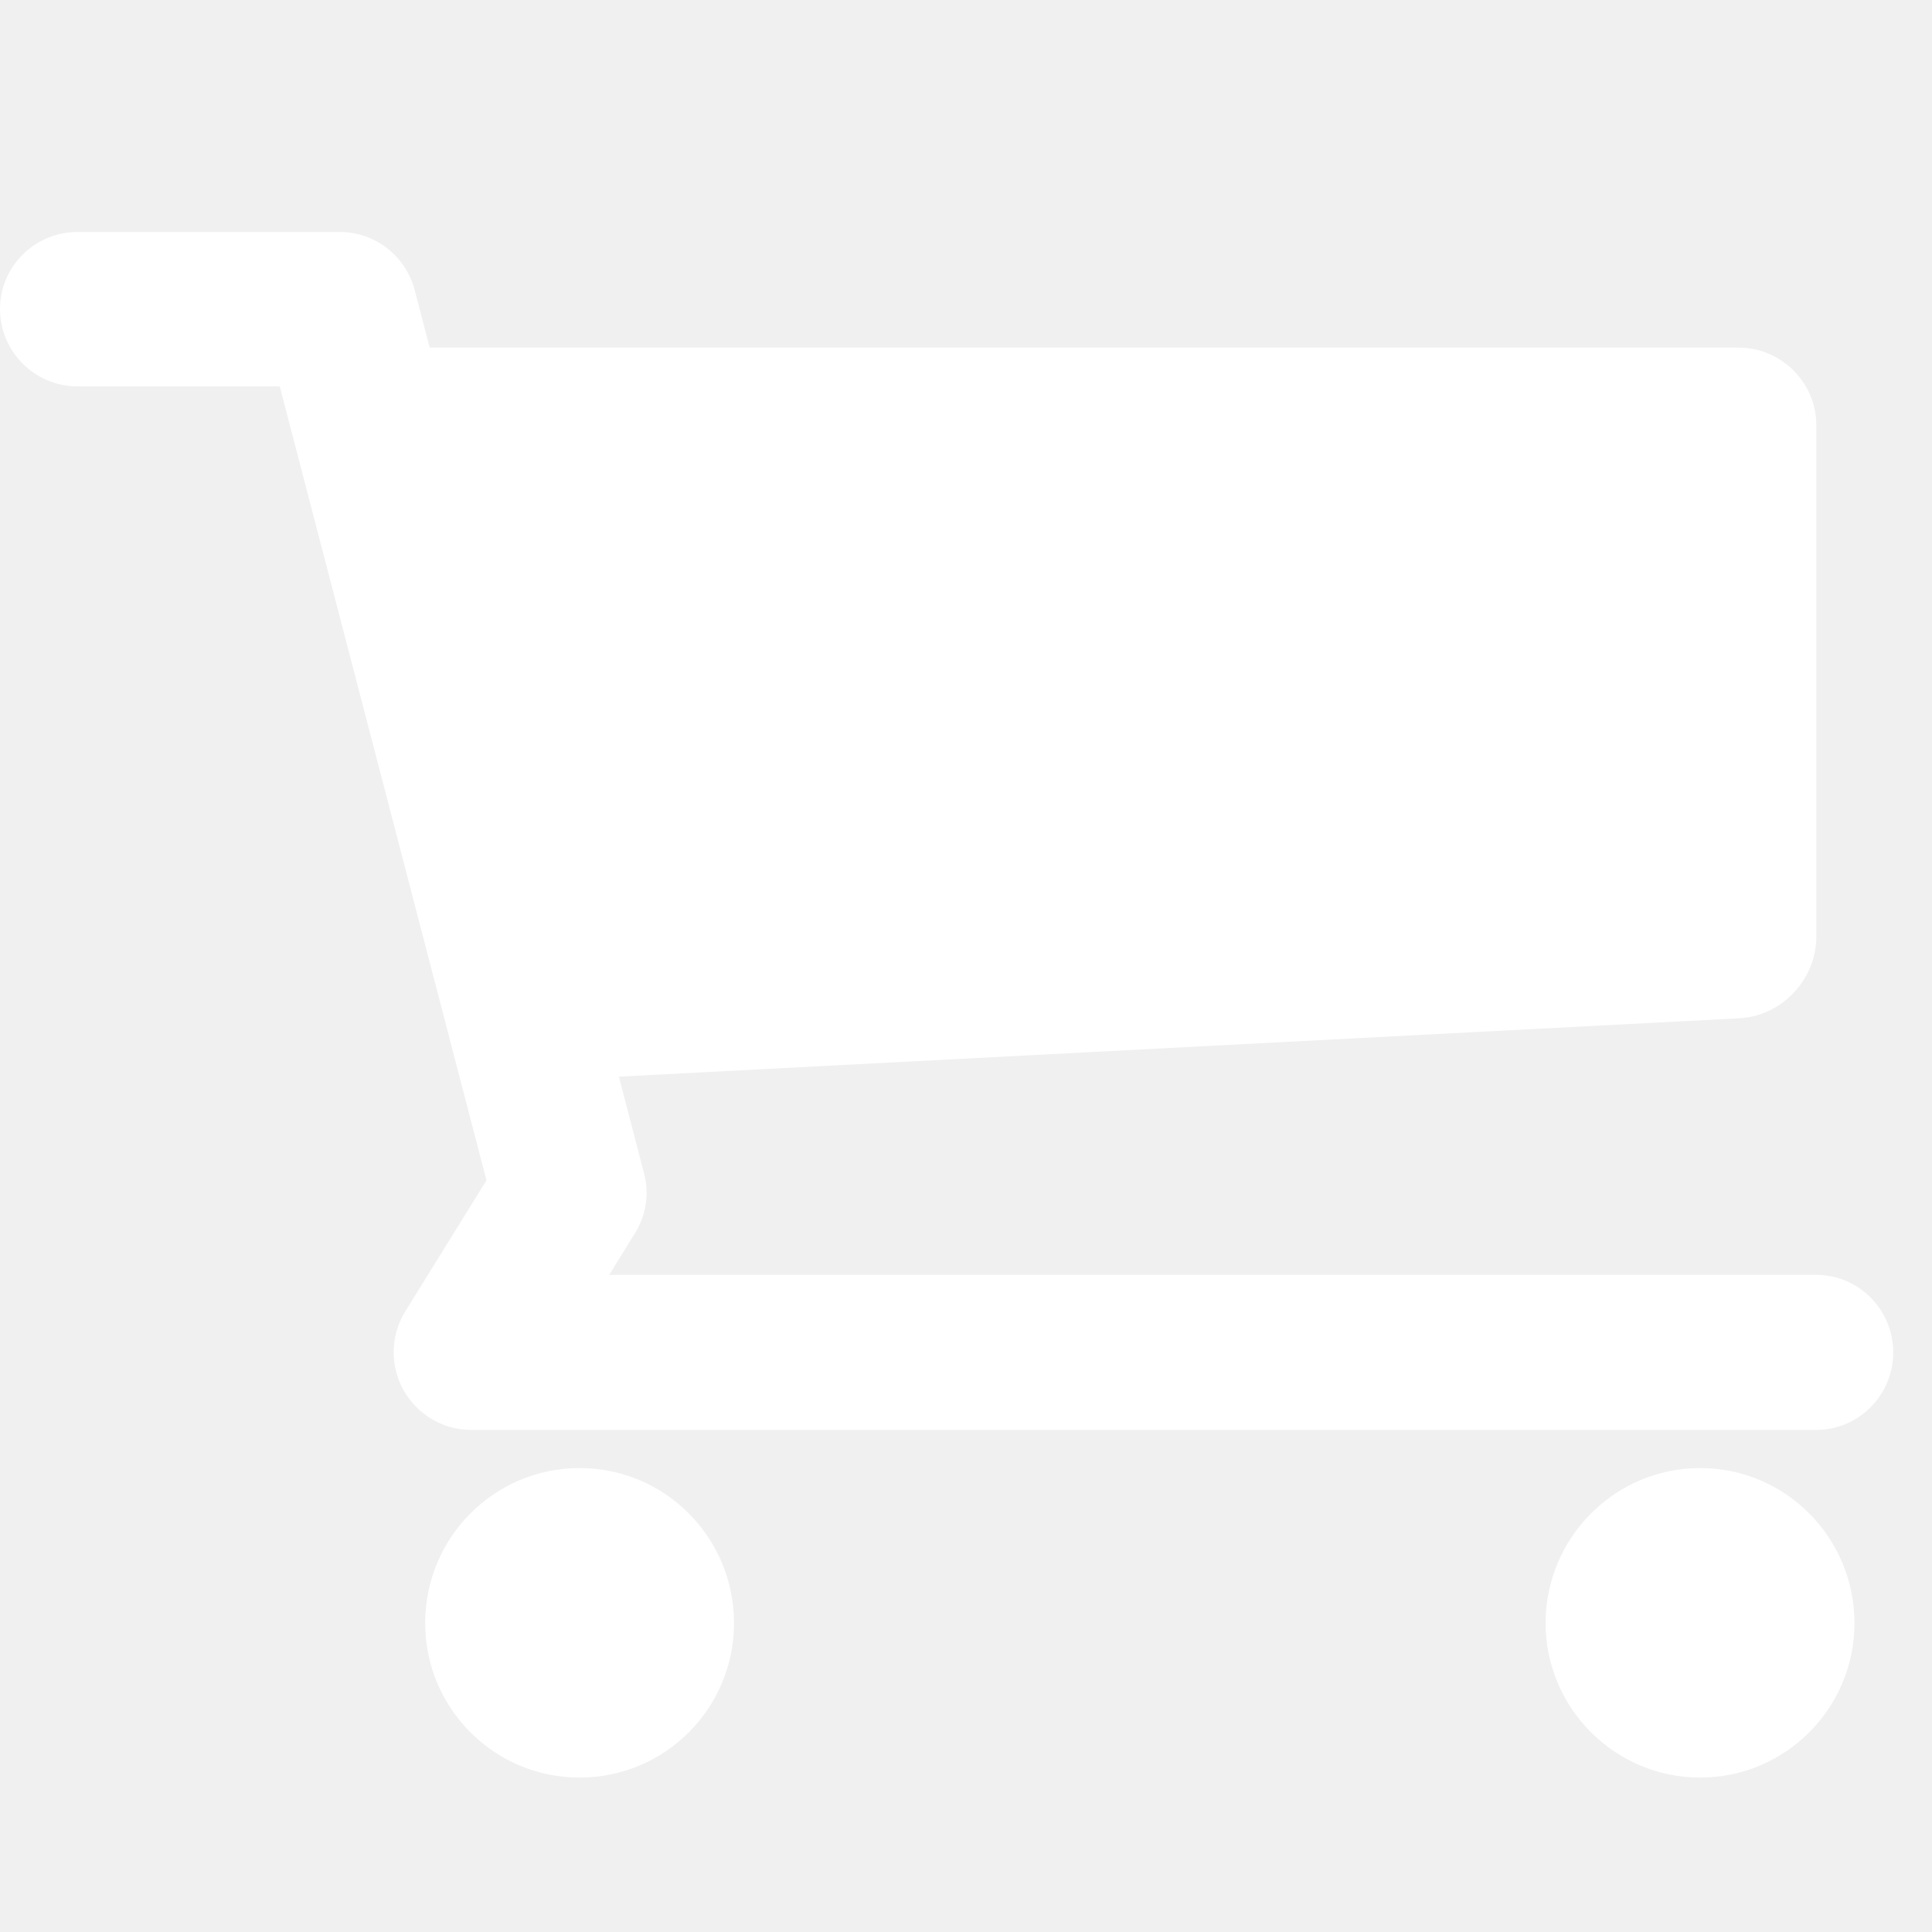
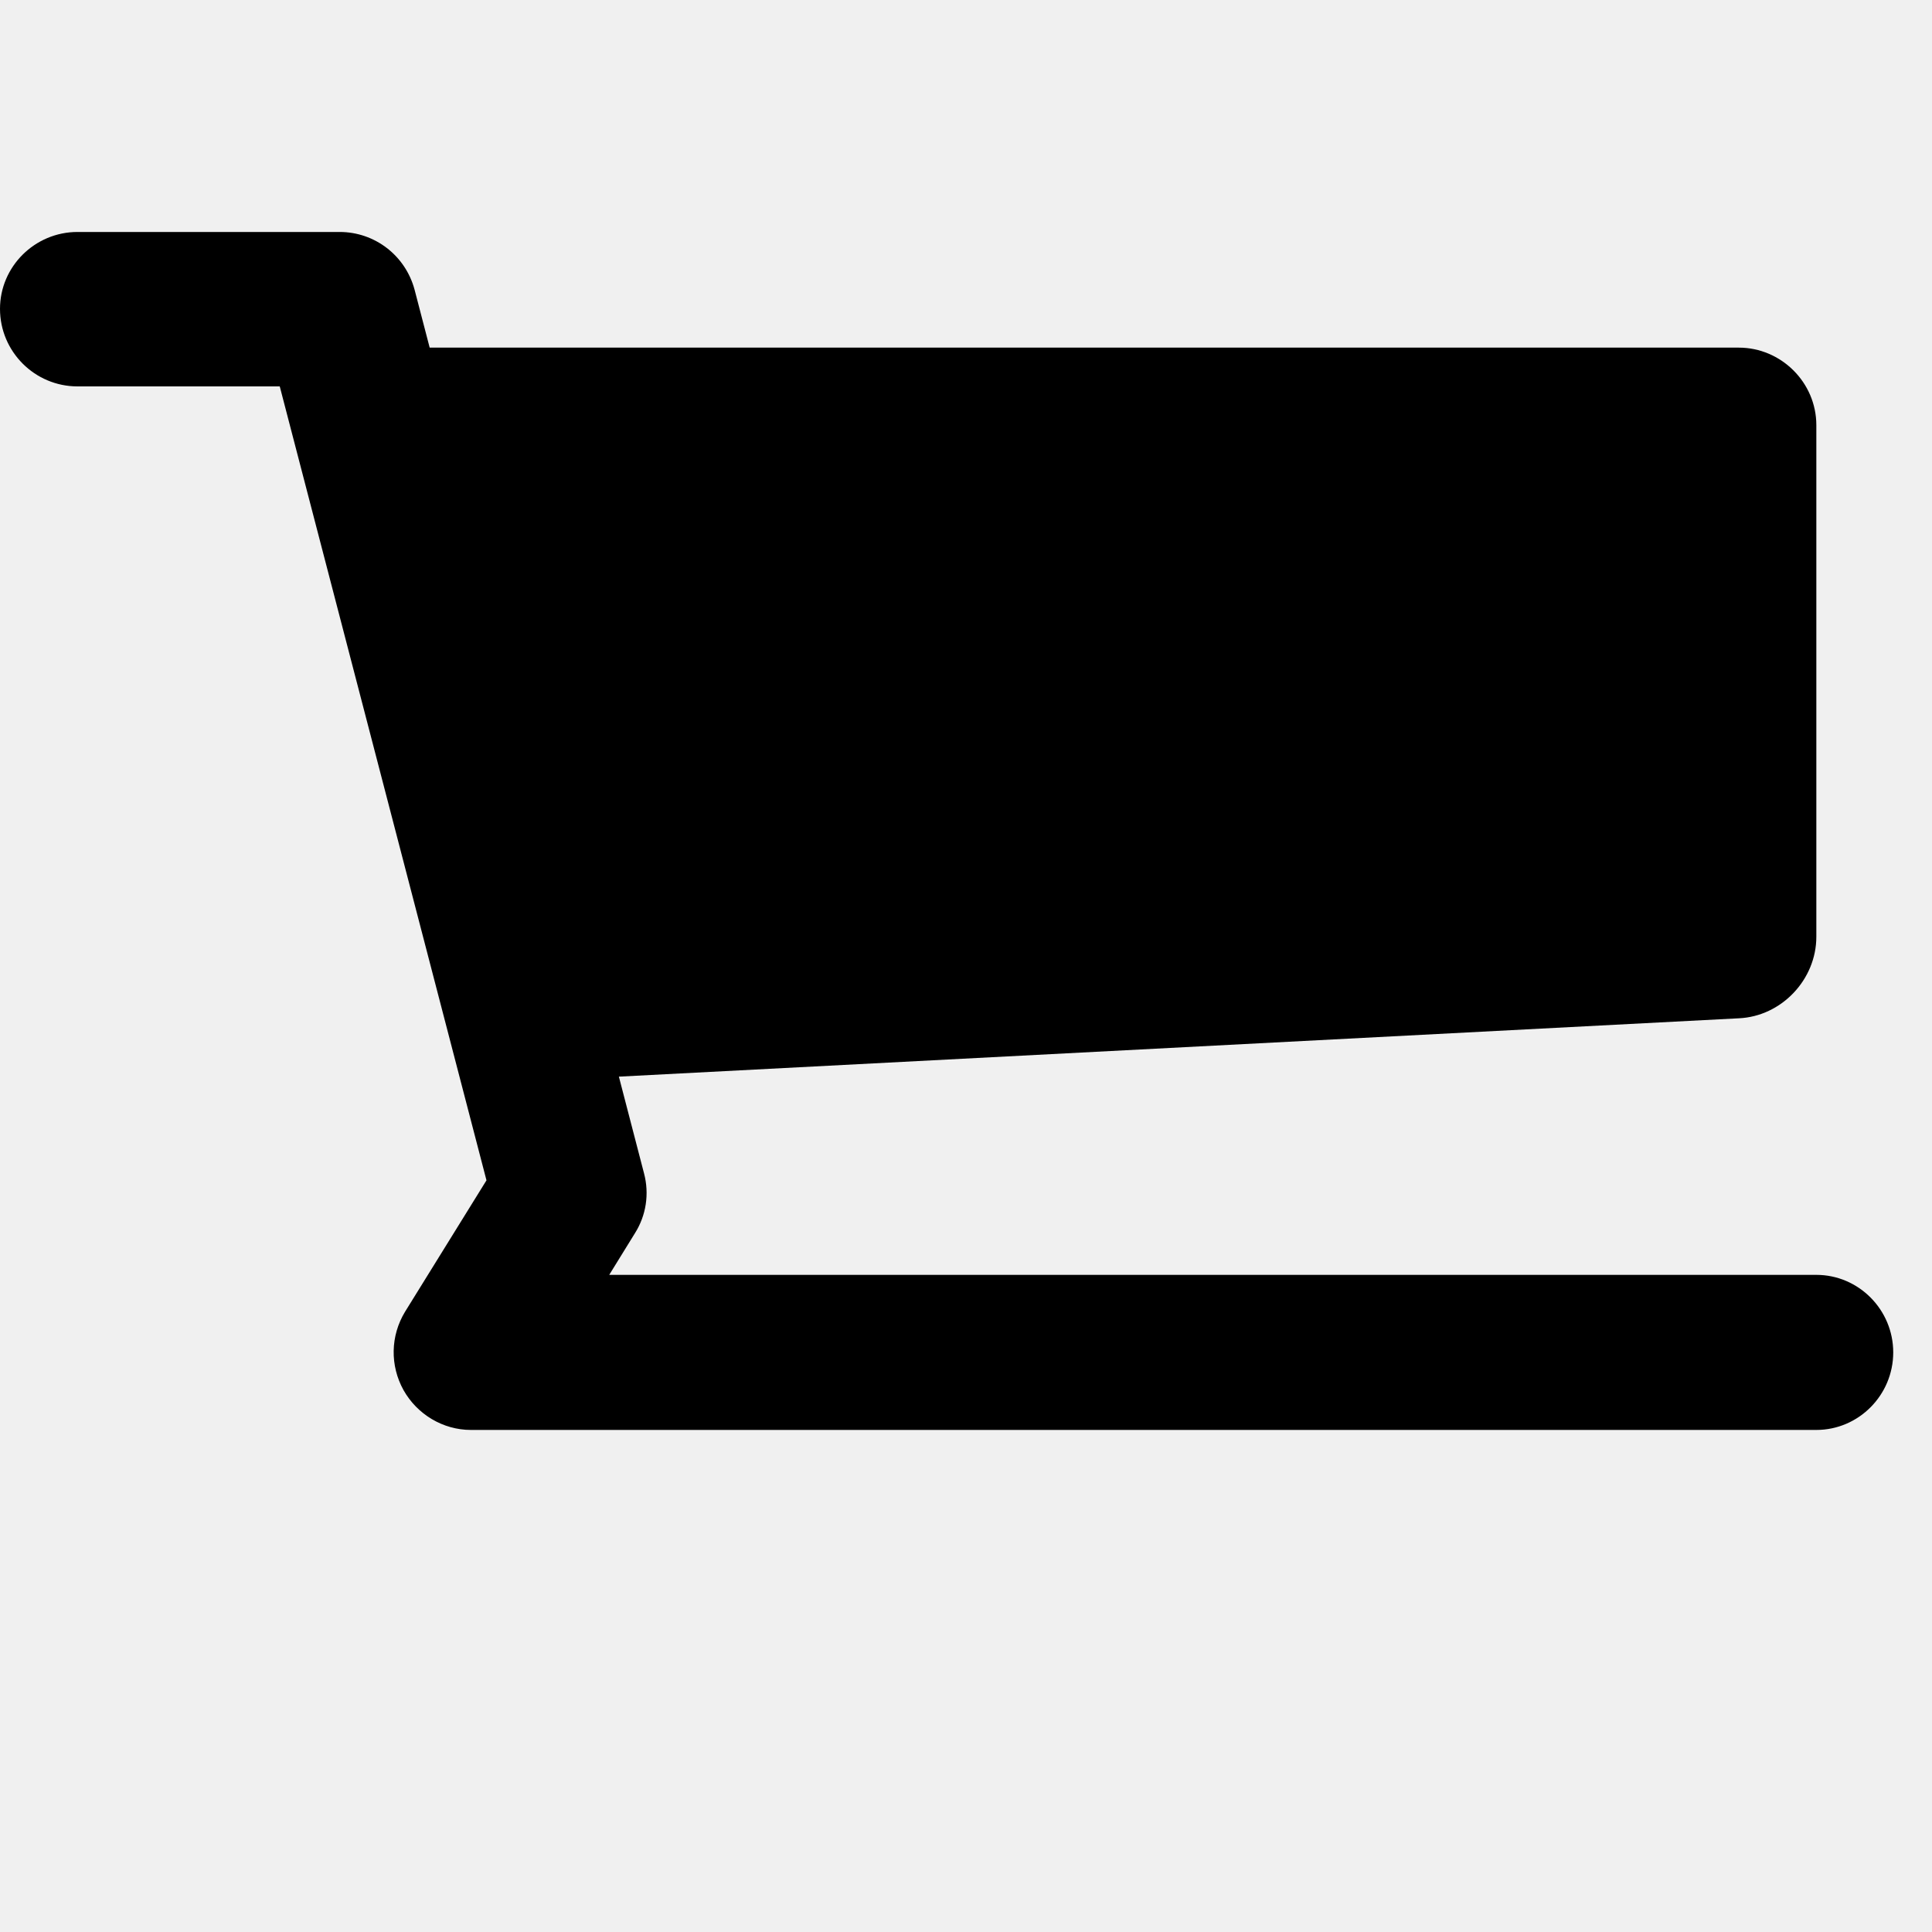
- <svg xmlns="http://www.w3.org/2000/svg" version="1.1" xlink="http://www.w3.org/1999/xlink" x="0px" y="0px" width="15px" height="15px" viewBox="0 0 15 15" style="enable-background:new 0 0 15 15;" space="preserve">
-   <path d="M14.398,12.602C14.398,13.262,13.863,13.801,13.199,13.801C12.539,13.801,12,13.262,12,12.602C12,11.938,12.539,11.398,13.199,11.398C13.863,11.398,14.398,11.938,14.398,12.602ZM14.398,12.602" fill="#FFFFFF" />
-   <path d="M5.699,12.602C5.699,13.262,5.164,13.801,4.5,13.801C3.836,13.801,3.301,13.262,3.301,12.602C3.301,11.938,3.836,11.398,4.5,11.398C5.164,11.398,5.699,11.938,5.699,12.602ZM5.699,12.602" fill="#FFFFFF" />
-   <path d="M14.102,9.898L4.73,9.898L4.93,9.574C5.016,9.438,5.043,9.27,5,9.109L4.805,8.359L13.5,7.906C13.832,7.891,14.102,7.605,14.102,7.273L14.102,3.301C14.102,2.969,13.828,2.699,13.5,2.699L3.336,2.699L3.219,2.25C3.148,1.984,2.91,1.801,2.637,1.801L0.602,1.801C0.27,1.801,0,2.07,0,2.398C0,2.73,0.27,3,0.602,3L2.172,3L3.777,9.164L3.145,10.184C3.031,10.371,3.027,10.602,3.133,10.793C3.238,10.98,3.438,11.102,3.656,11.102L14.102,11.102C14.43,11.102,14.699,10.832,14.699,10.5C14.699,10.168,14.43,9.898,14.102,9.898ZM14.102,9.898" fill="#FFFFFF" />
+ <svg xmlns="http://www.w3.org/2000/svg" version="1.1" xlink="http://www.w3.org/1999/xlink" x="0px" y="0px" width="15px" height="15px" viewBox="0 0 15 15" style="enable-background:new 0 0 15 15;" space="preserve" id="svg3">
+   <defs id="defs3" />
+   <path id="path4" style="fill:#000000" d="M 0.602 1.801 C 0.27 1.801 0 2.07 0 2.398 C 0 2.73 0.27 3 0.602 3 L 2.172 3 L 3.777 9.164 L 3.145 10.184 C 3.031 10.371 3.027 10.602 3.133 10.793 C 3.238 10.98 3.438 11.102 3.656 11.102 L 14.102 11.102 C 14.43 11.102 14.699 10.832 14.699 10.5 C 14.699 10.168 14.43 9.898 14.102 9.898 L 4.73 9.898 L 4.93 9.574 C 5.016 9.438 5.043 9.27 5 9.109 L 4.805 8.359 L 13.5 7.906 C 13.832 7.891 14.102 7.605 14.102 7.273 L 14.102 3.301 C 14.102 2.969 13.828 2.699 13.5 2.699 L 3.336 2.699 L 3.219 2.25 C 3.148 1.984 2.91 1.801 2.637 1.801 L 0.602 1.801 z " />
</svg>
